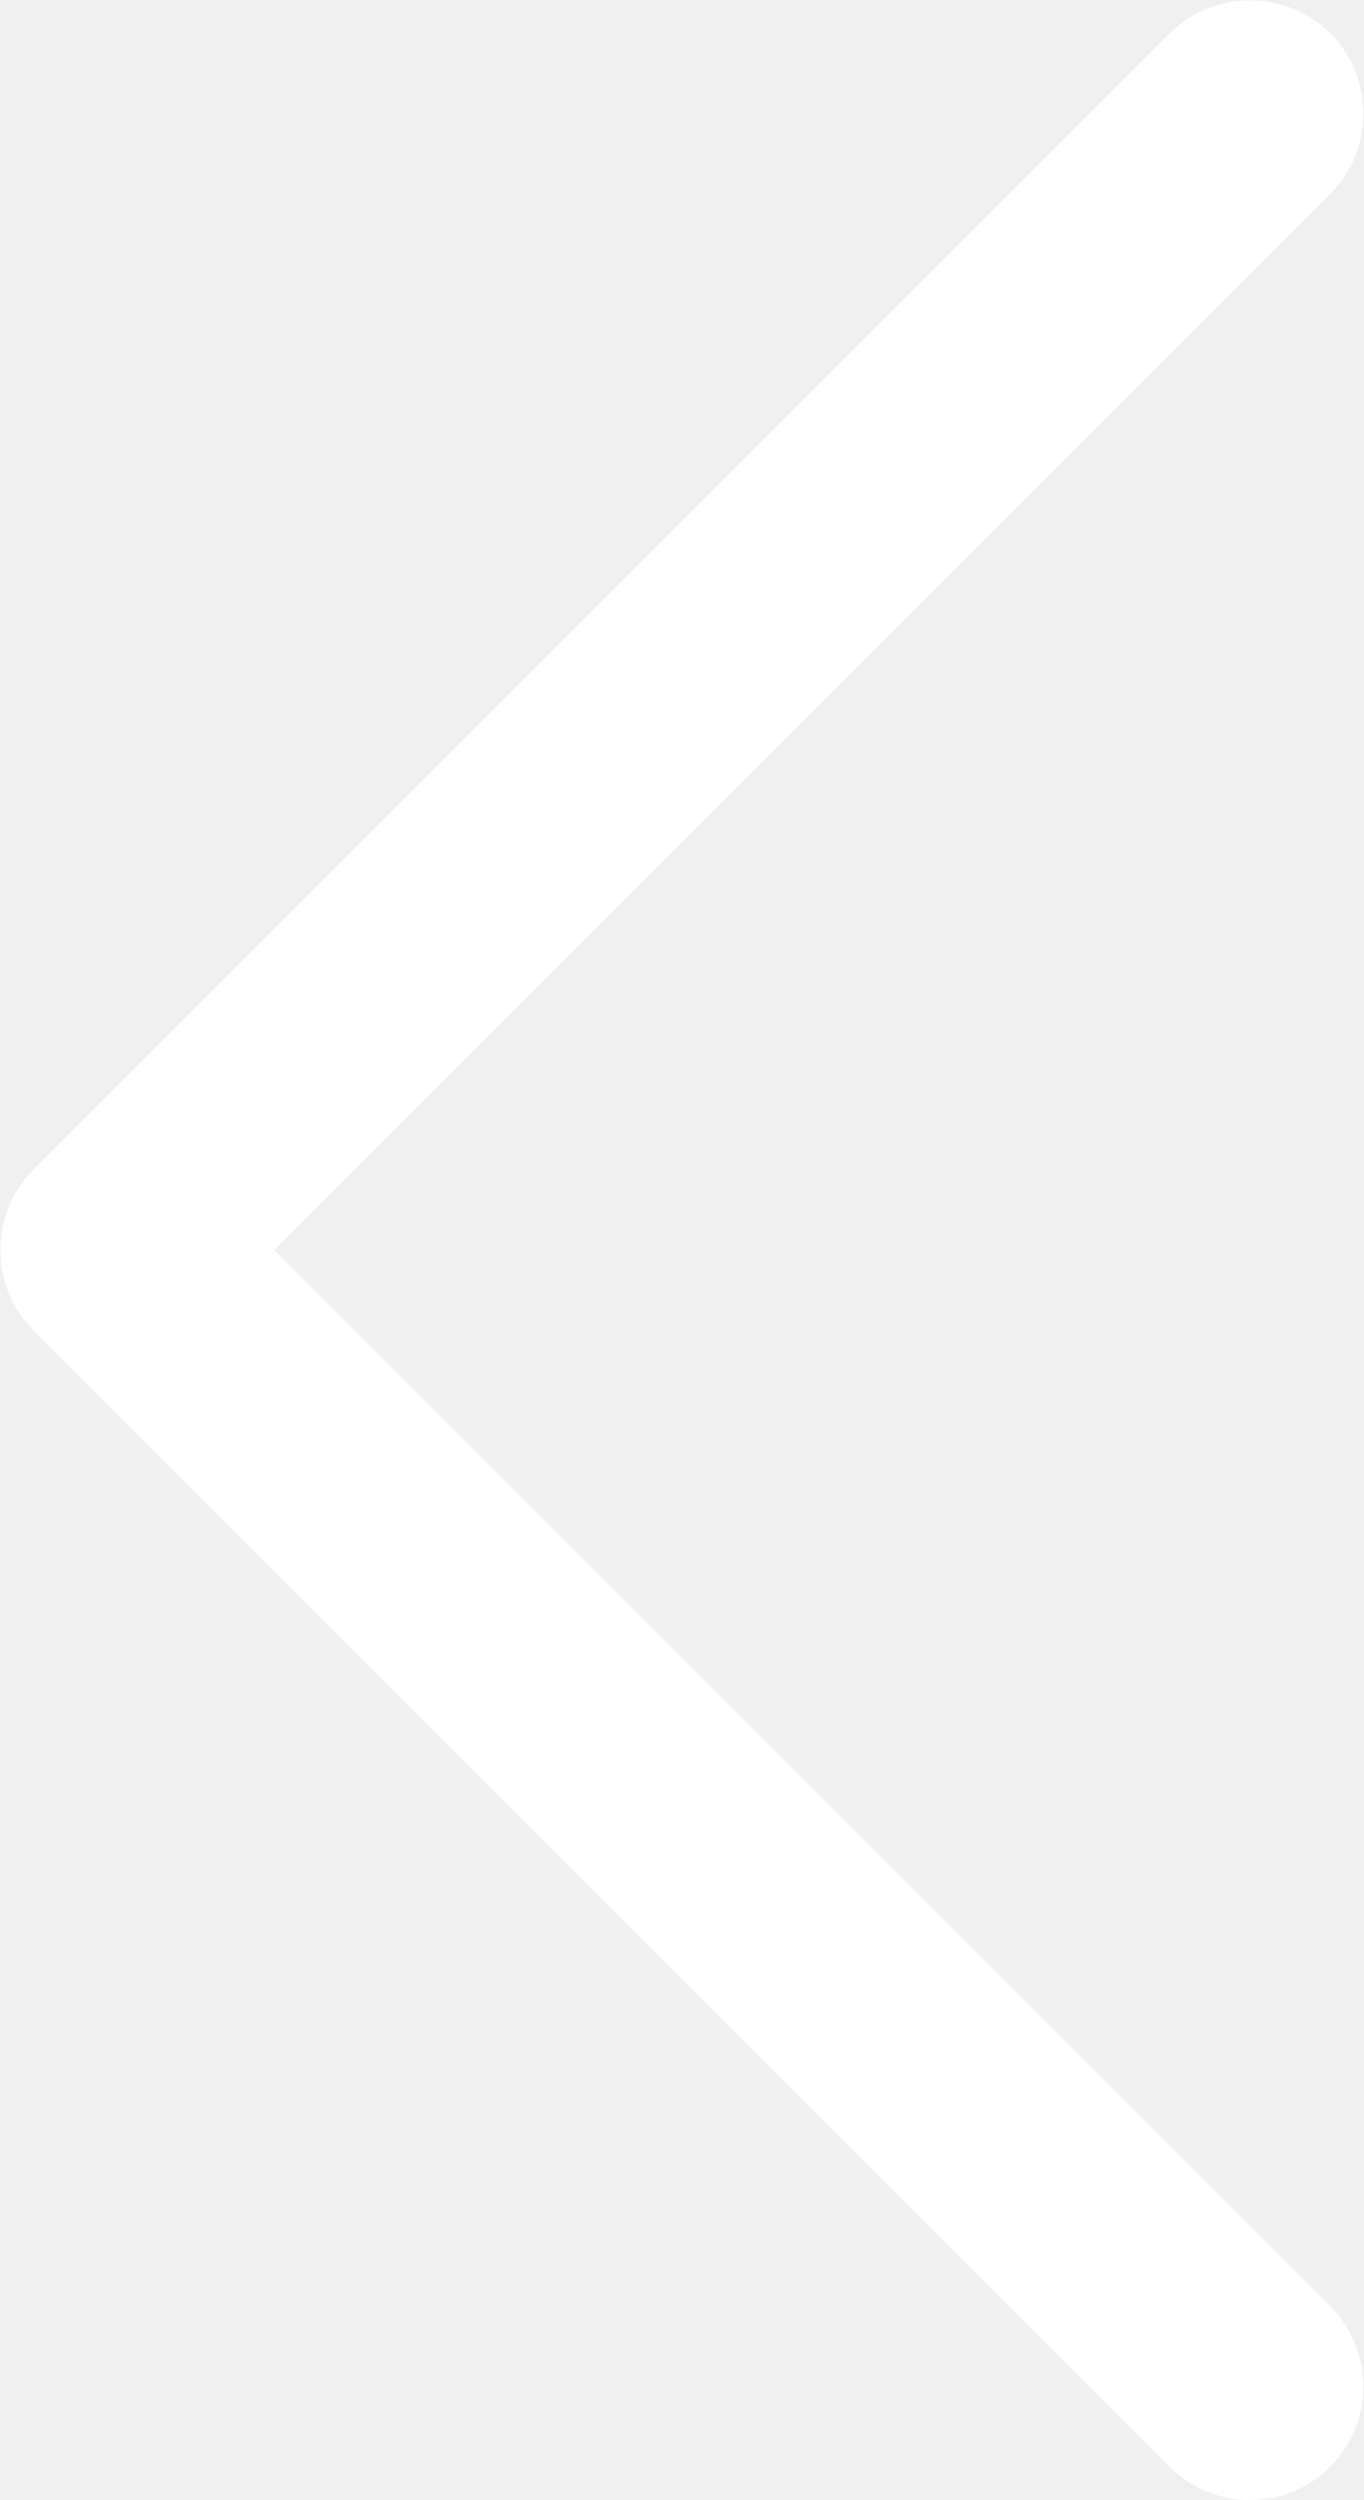
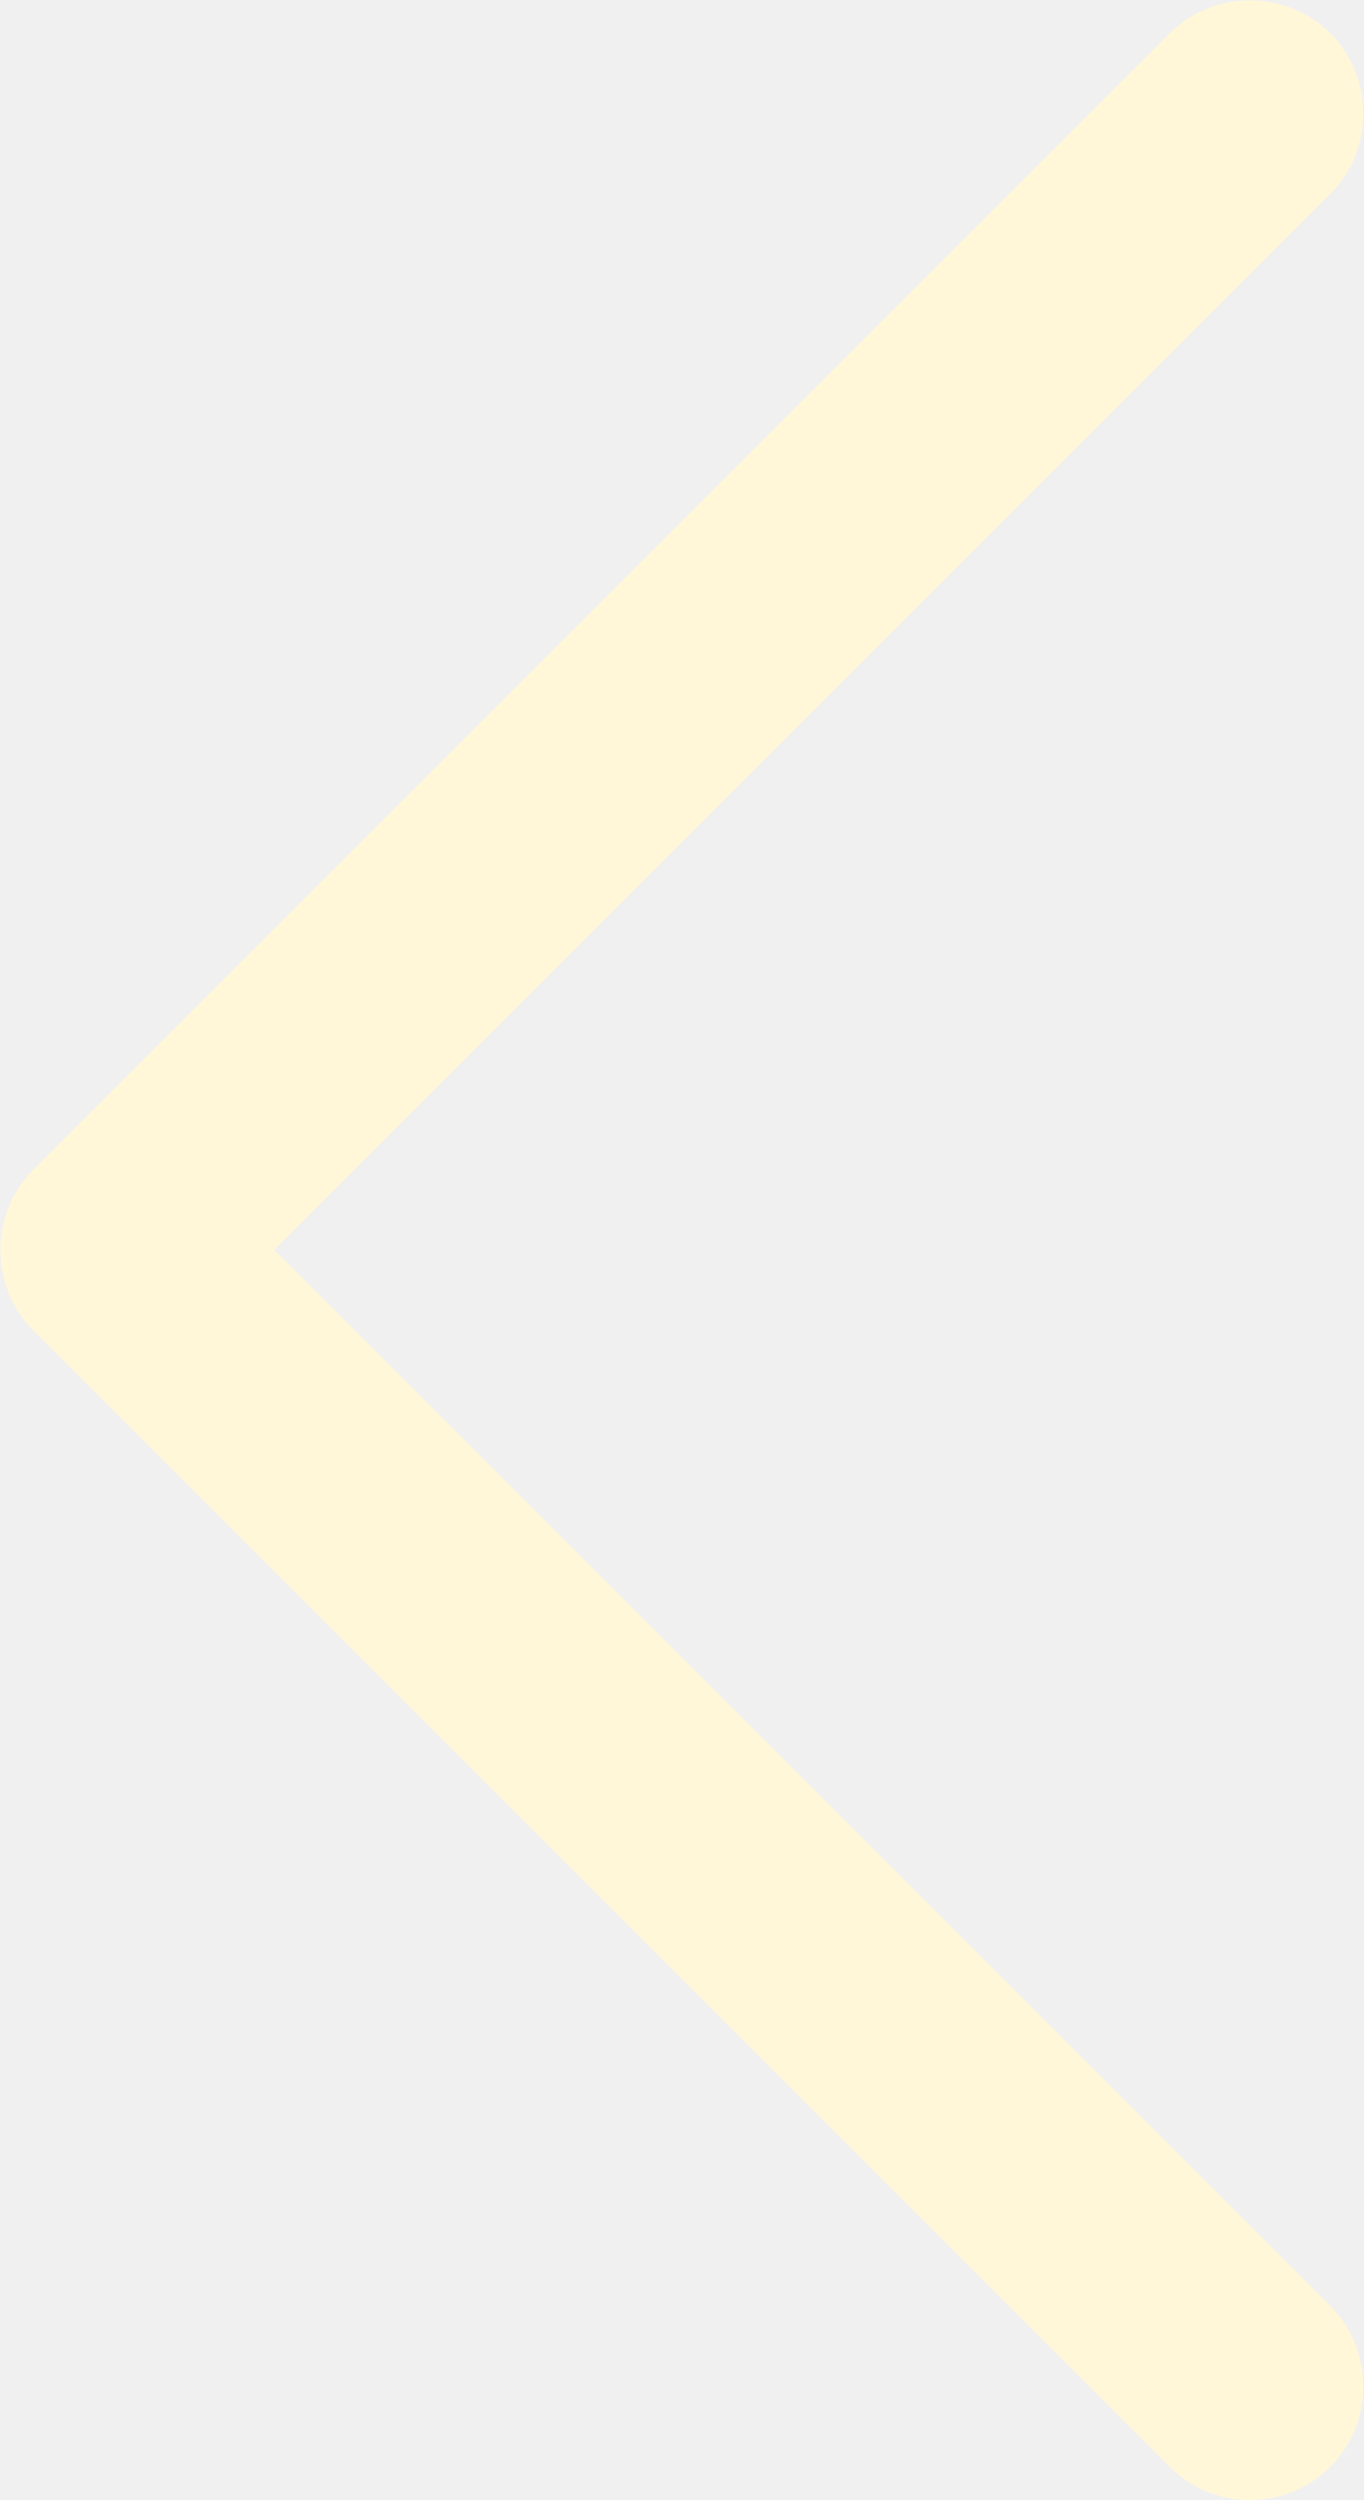
<svg xmlns="http://www.w3.org/2000/svg" version="1.1" id="圖層_1" x="0px" y="0px" viewBox="0 0 9 16.5" style="enable-background:new 0 0 9 16.5;" xml:space="preserve">
  <style type="text/css">
	.st0{fill:url(#SVGID_1_);}
	.st1{fill:url(#SVGID_2_);}
	.st2{fill:url(#SVGID_3_);}
	.st3{fill:url(#SVGID_4_);}
	.st4{fill:url(#SVGID_5_);}
	.st5{fill:url(#SVGID_6_);}
	.st6{fill:url(#SVGID_7_);}
	.st7{fill:url(#SVGID_8_);}
	.st8{fill:#E11515;}
	.st9{fill:url(#SVGID_9_);}
	.st10{fill:url(#SVGID_10_);}
	.st11{fill:url(#SVGID_11_);}
	.st12{fill:url(#SVGID_12_);}
- 	.st13{fill:#FFFFFF;}
+ 	.st13{fill:#fff7d8;}
</style>
  <path class="st13" d="M8.25,16.5c-0.19,0-0.38-0.07-0.53-0.22l-7.5-7.5c-0.29-0.29-0.29-0.77,0-1.06l7.5-7.5  c0.29-0.29,0.77-0.29,1.06,0s0.29,0.77,0,1.06L1.81,8.25l6.97,6.97c0.29,0.29,0.29,0.77,0,1.06C8.63,16.43,8.44,16.5,8.25,16.5z" />
</svg>
